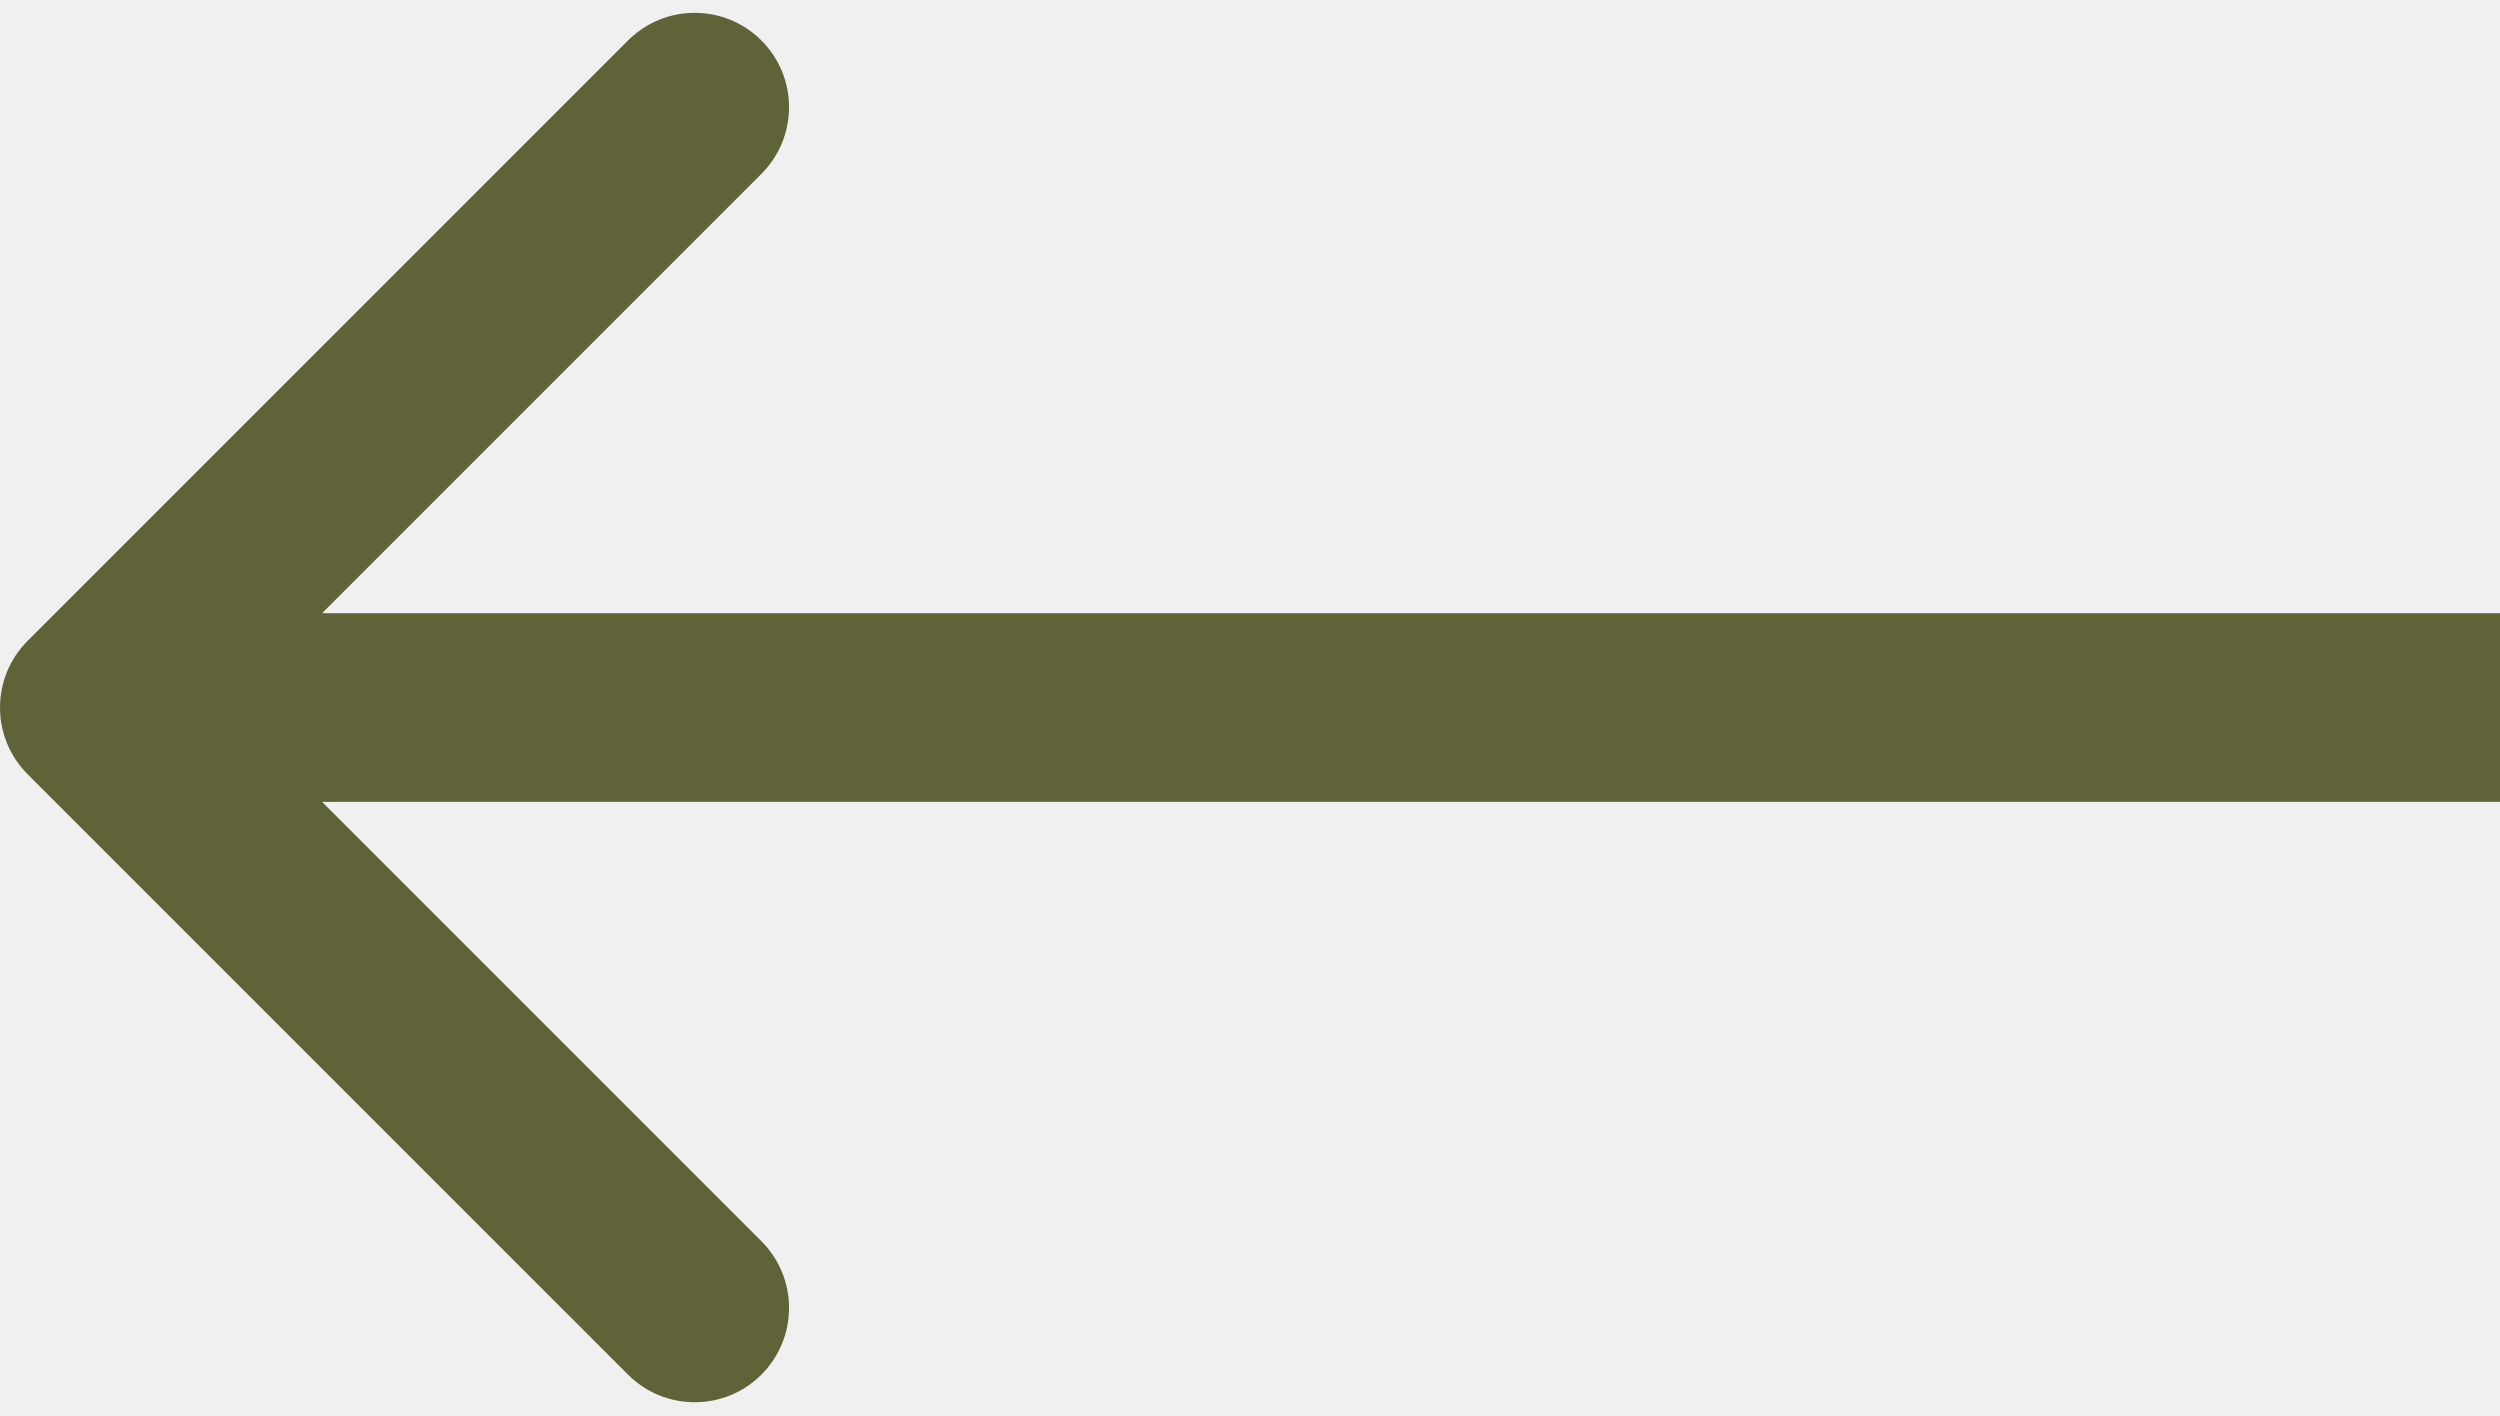
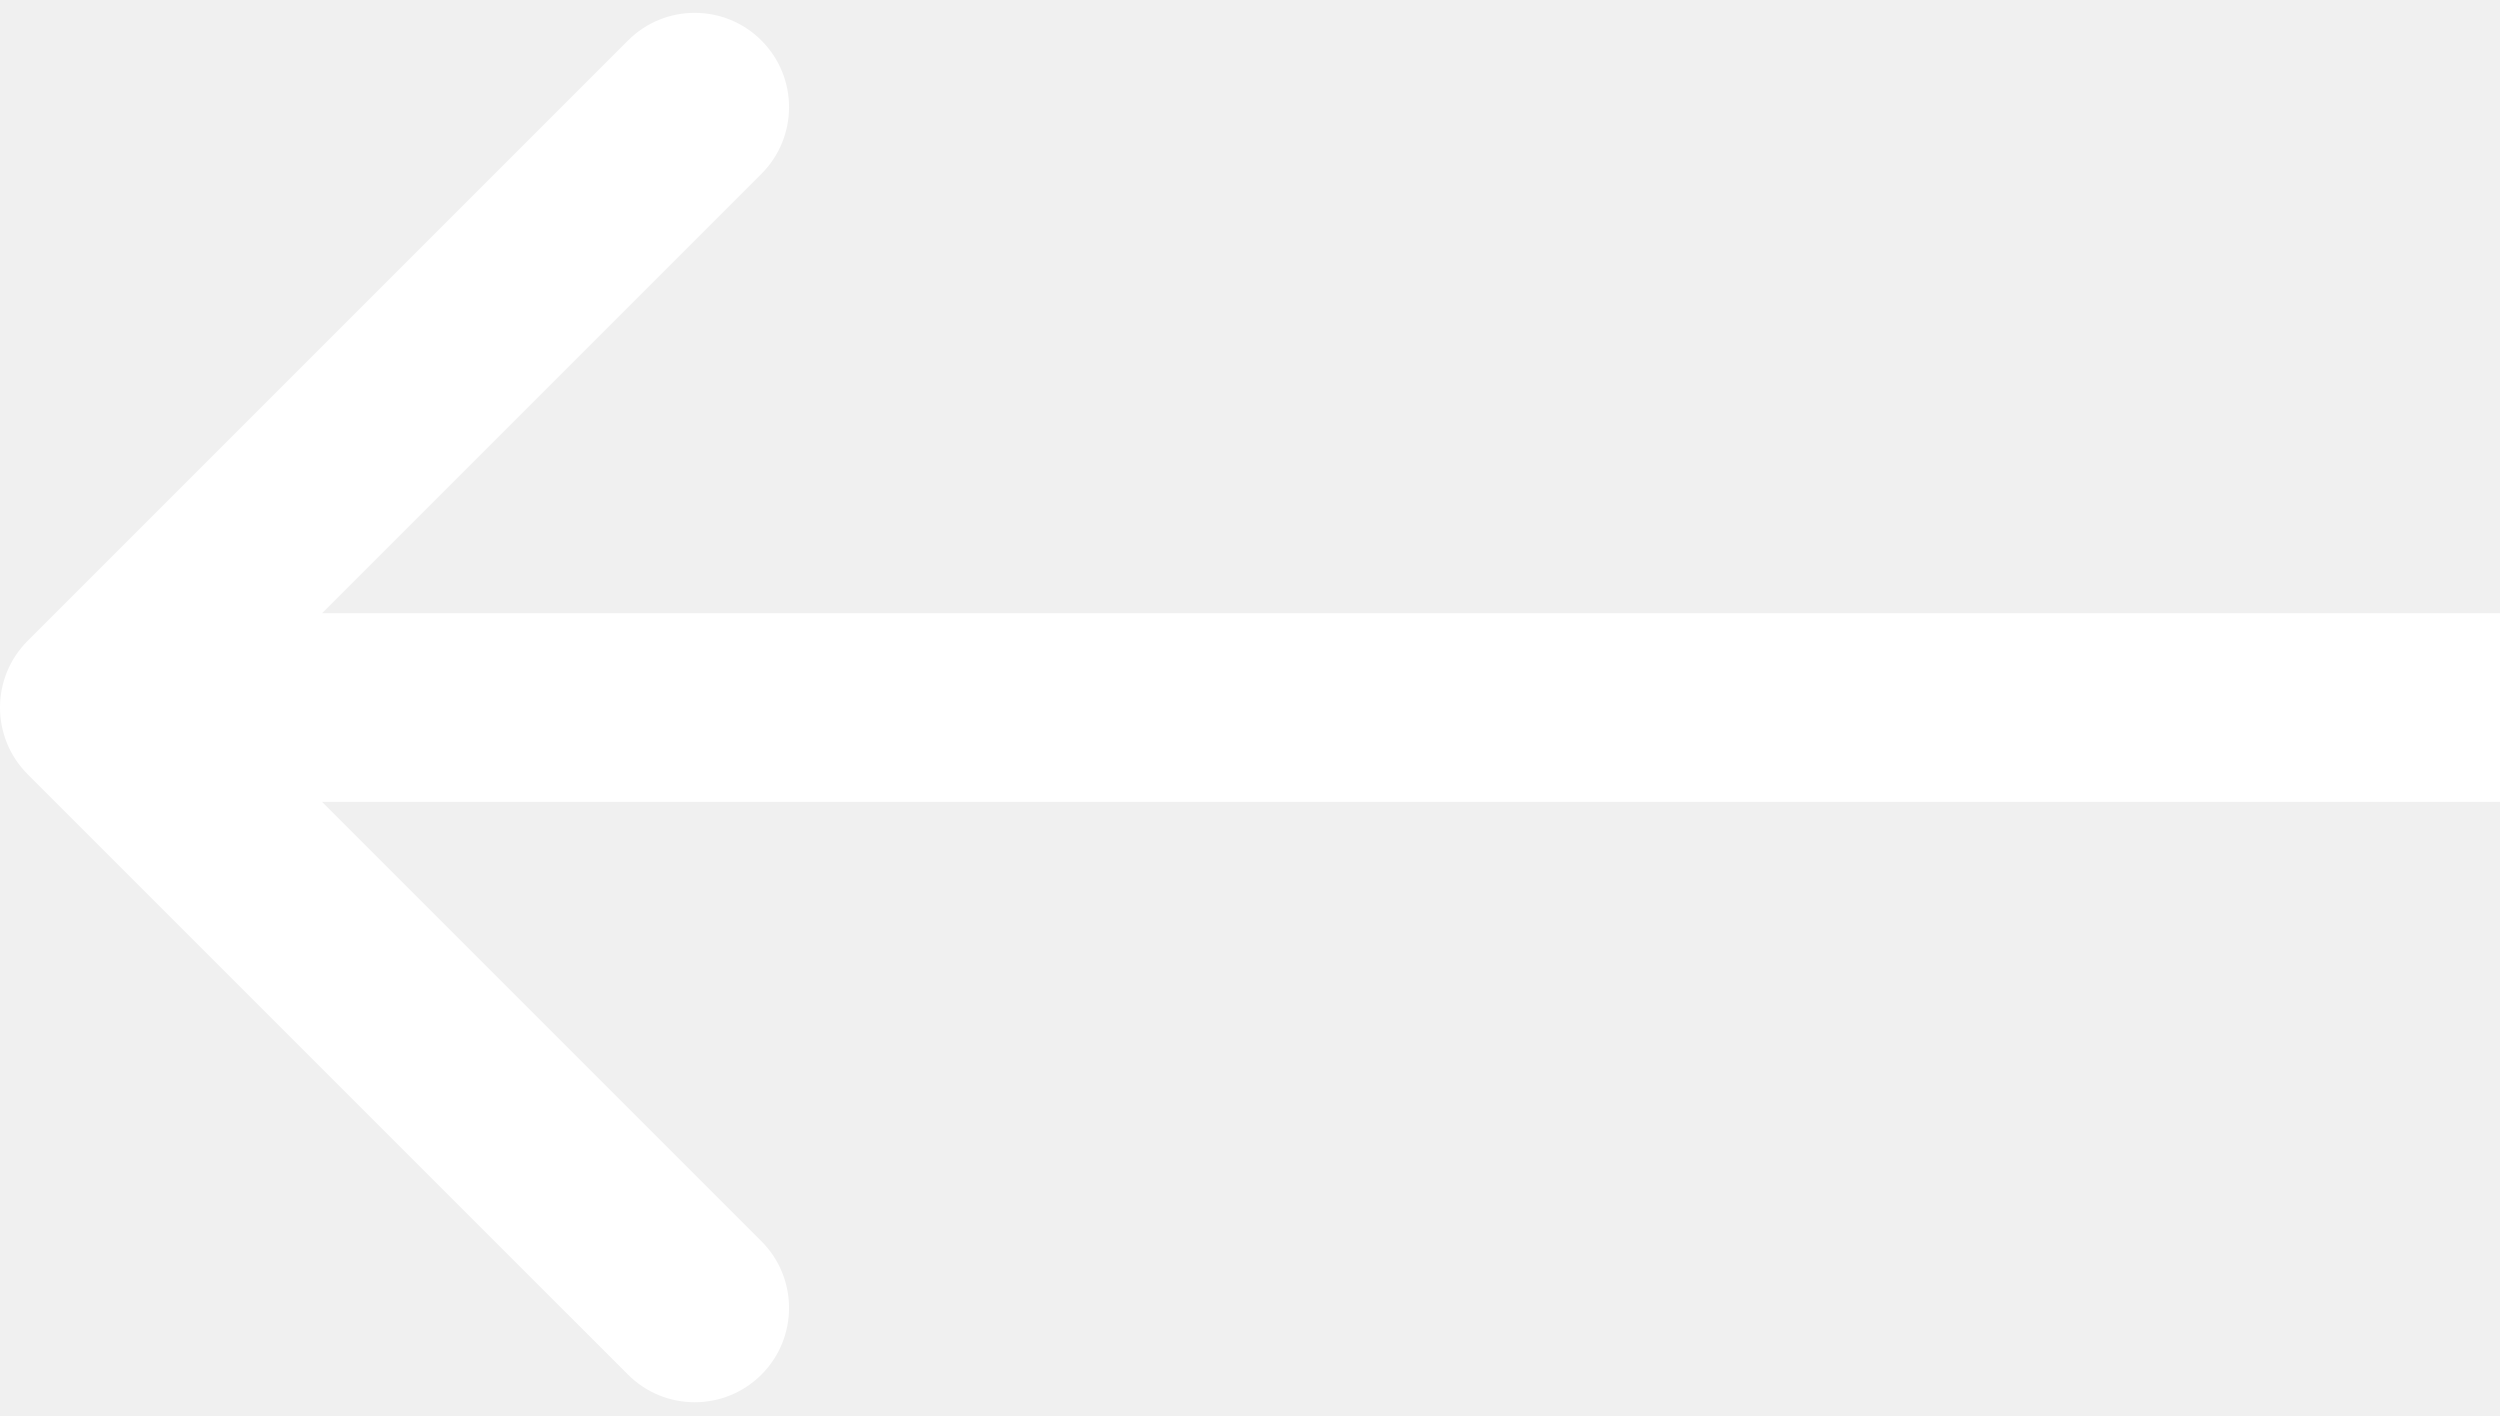
<svg xmlns="http://www.w3.org/2000/svg" width="53" height="30" viewBox="0 0 53 30" fill="none">
-   <path d="M0.586 13.586C-0.195 14.367 -0.195 15.633 0.586 16.414L13.314 29.142C14.095 29.923 15.361 29.923 16.142 29.142C16.923 28.361 16.923 27.095 16.142 26.314L4.828 15L16.142 3.686C16.923 2.905 16.923 1.639 16.142 0.858C15.361 0.077 14.095 0.077 13.314 0.858L0.586 13.586ZM53 13L2 13L2 17L53 17L53 13Z" fill="#606338" />
+   <path d="M0.586 13.586C-0.195 14.367 -0.195 15.633 0.586 16.414L13.314 29.142C14.095 29.923 15.361 29.923 16.142 29.142C16.923 28.361 16.923 27.095 16.142 26.314L4.828 15L16.142 3.686C16.923 2.905 16.923 1.639 16.142 0.858C15.361 0.077 14.095 0.077 13.314 0.858L0.586 13.586ZM53 13L2 13L2 17L53 17L53 13Z" fill="white" />
</svg>
